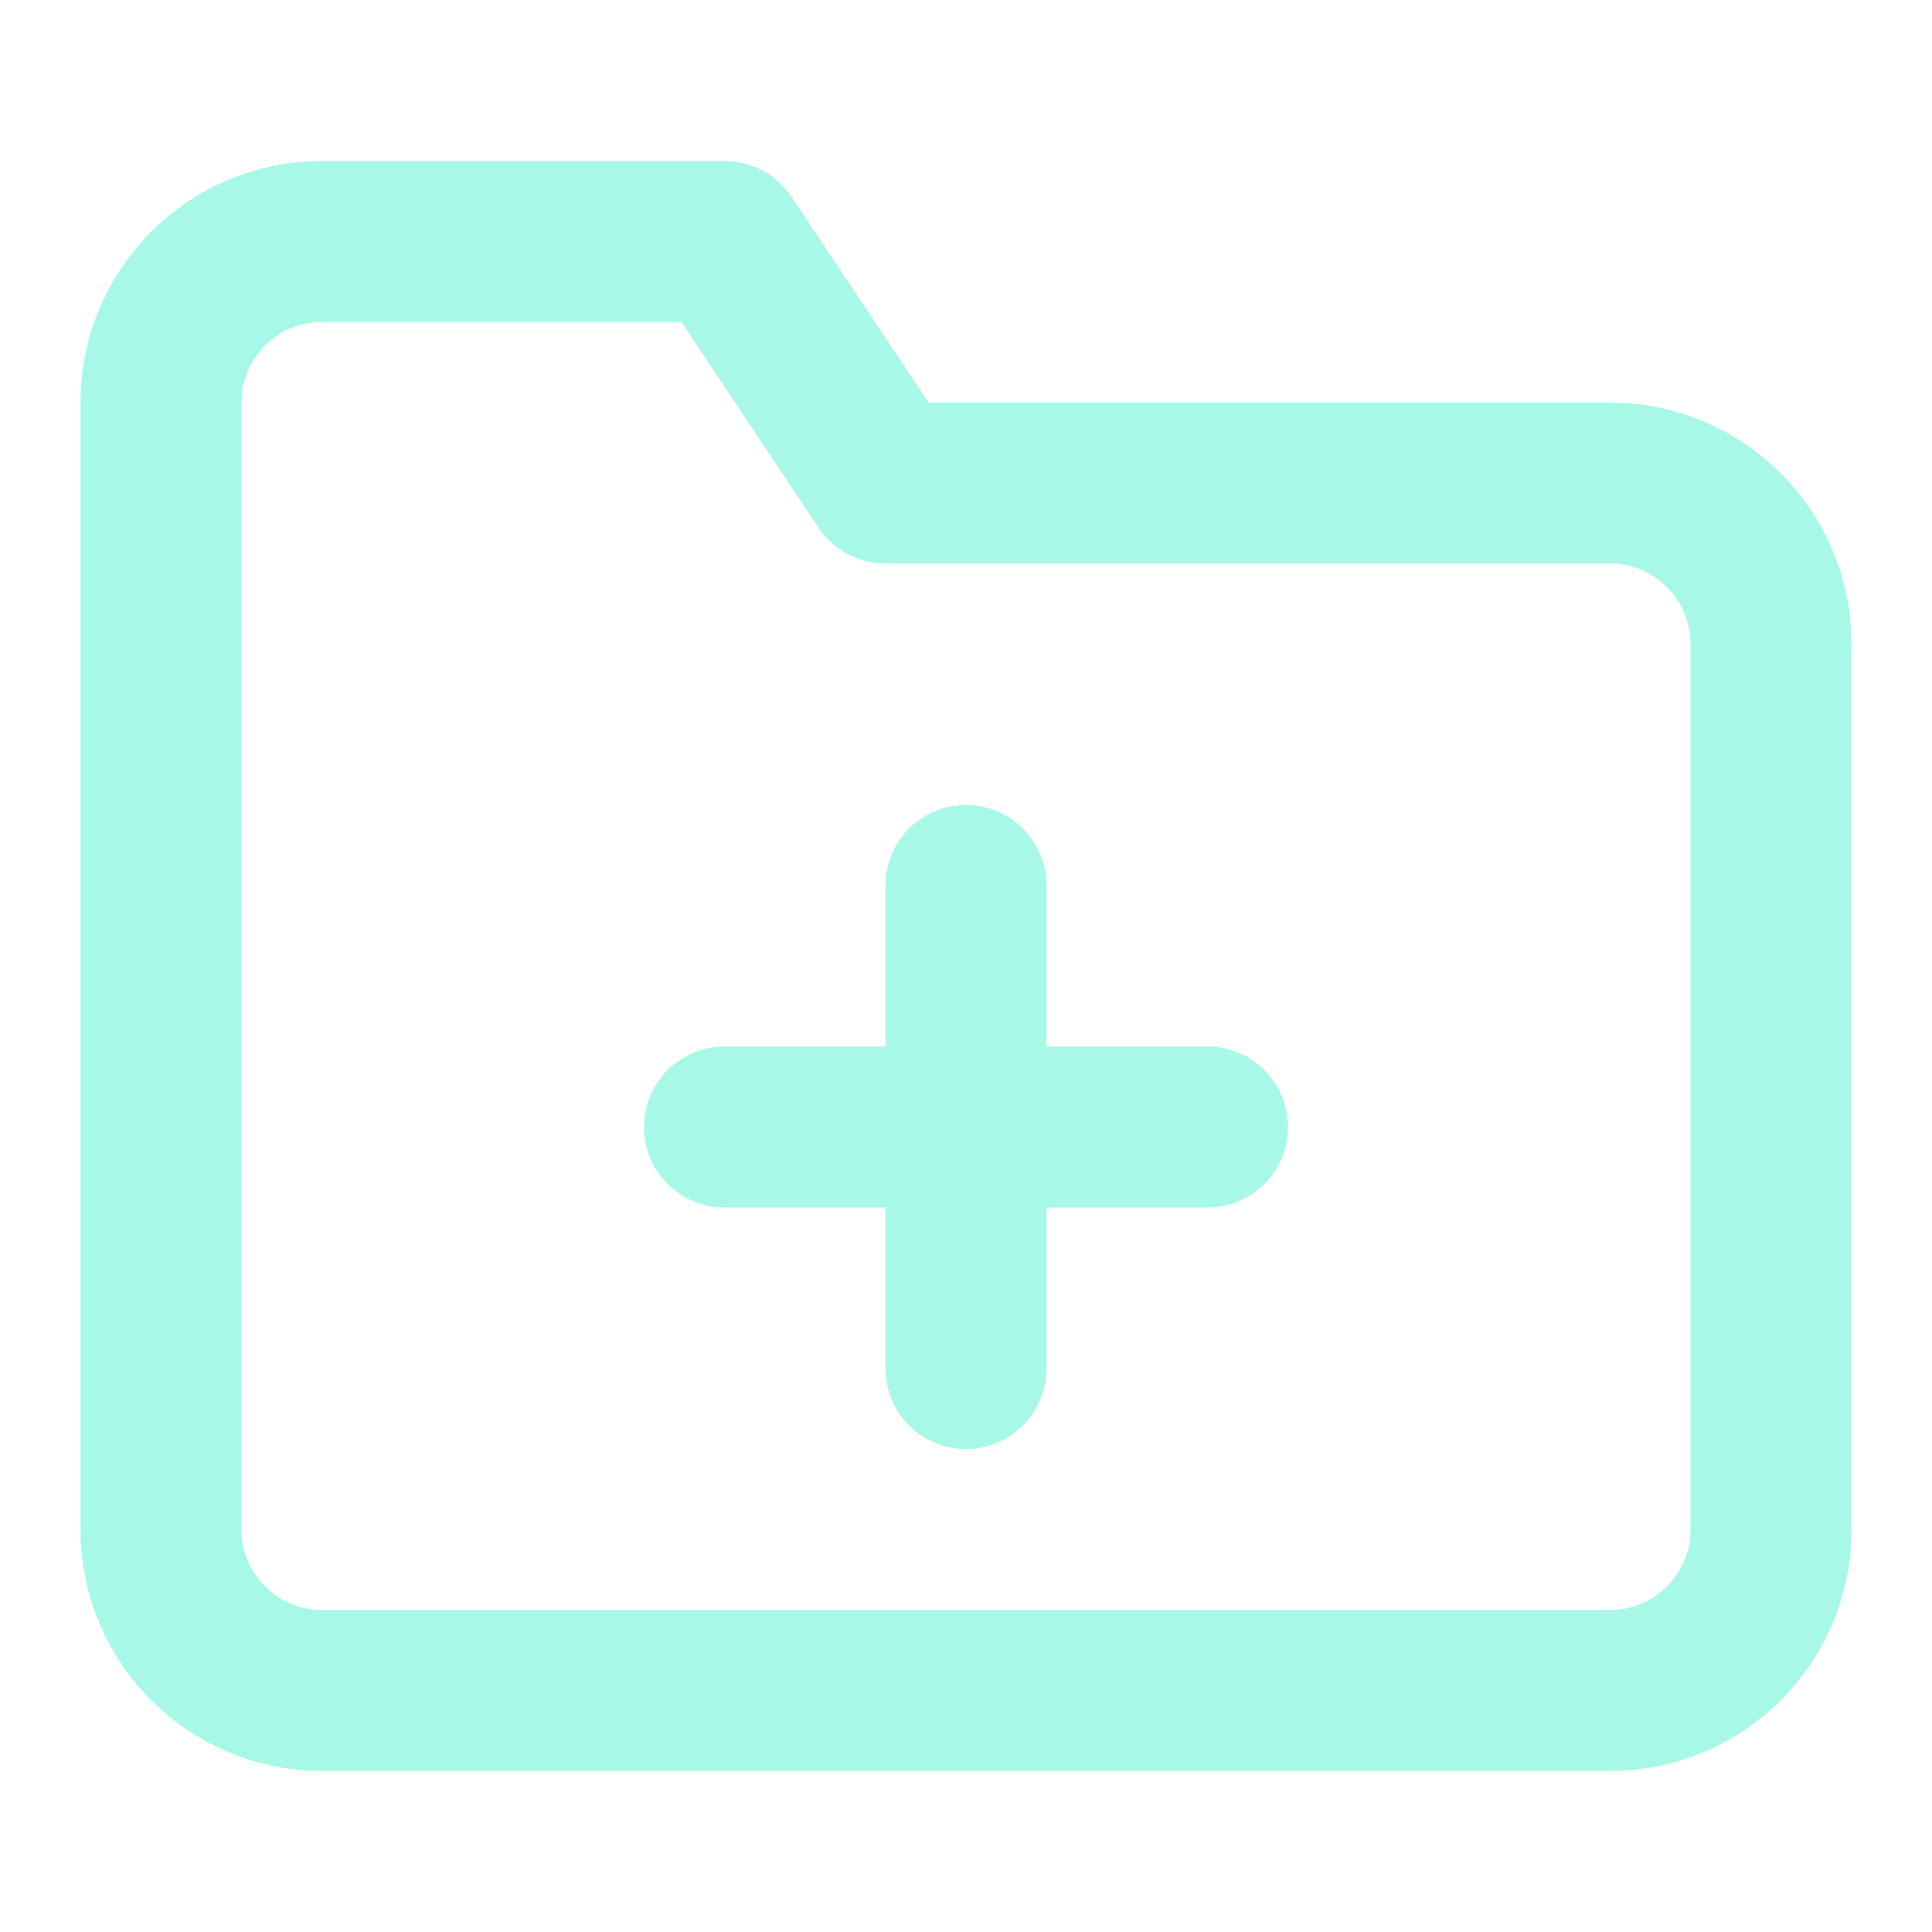
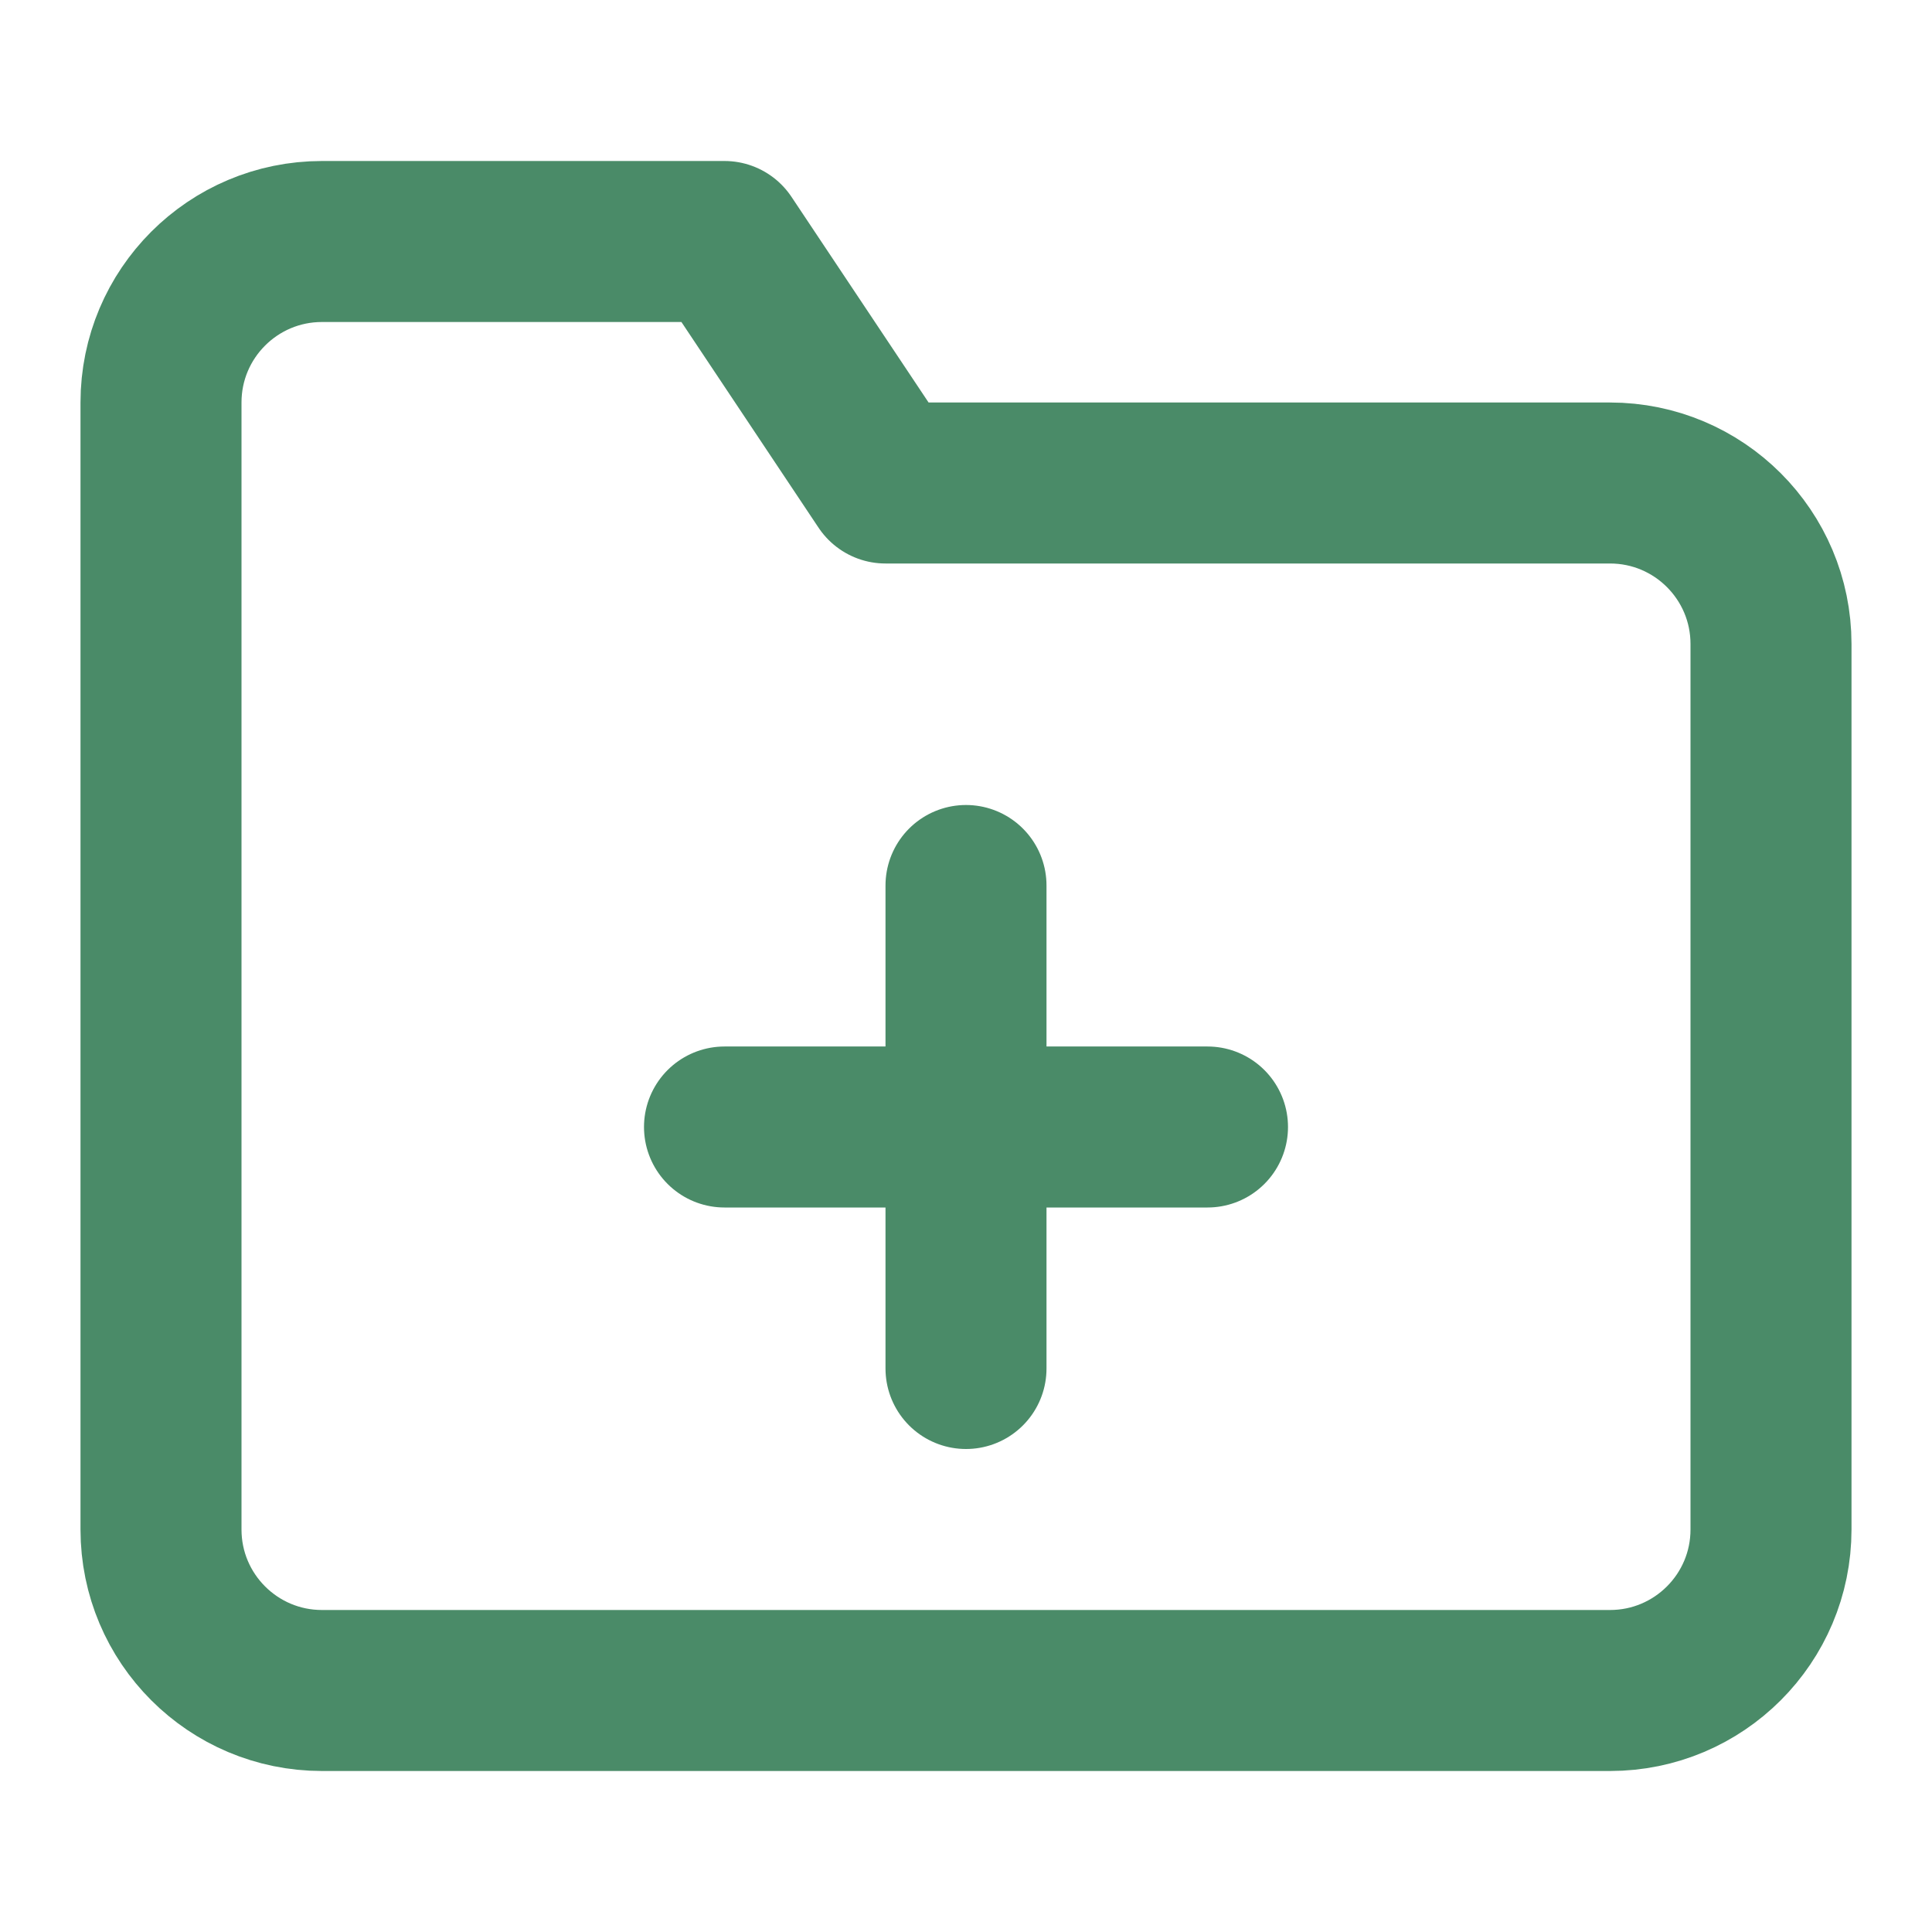
- <svg xmlns="http://www.w3.org/2000/svg" viewBox="0 0 24 24" fill="none" stroke="#a7f8e7" stroke-width="2" stroke-linecap="round" stroke-linejoin="round">
+ <svg xmlns="http://www.w3.org/2000/svg" viewBox="0 0 24 24" fill="none" stroke="#4a8b68" stroke-width="2" stroke-linecap="round" stroke-linejoin="round">
  <path d="M22 19a2 2 0 0 1-2 2H4a2 2 0 0 1-2-2V5a2 2 0 0 1 2-2h5l2 3h9a2 2 0 0 1 2 2z" />
  <line x1="12" y1="11" x2="12" y2="17" />
  <line x1="9" y1="14" x2="15" y2="14" />
</svg>
